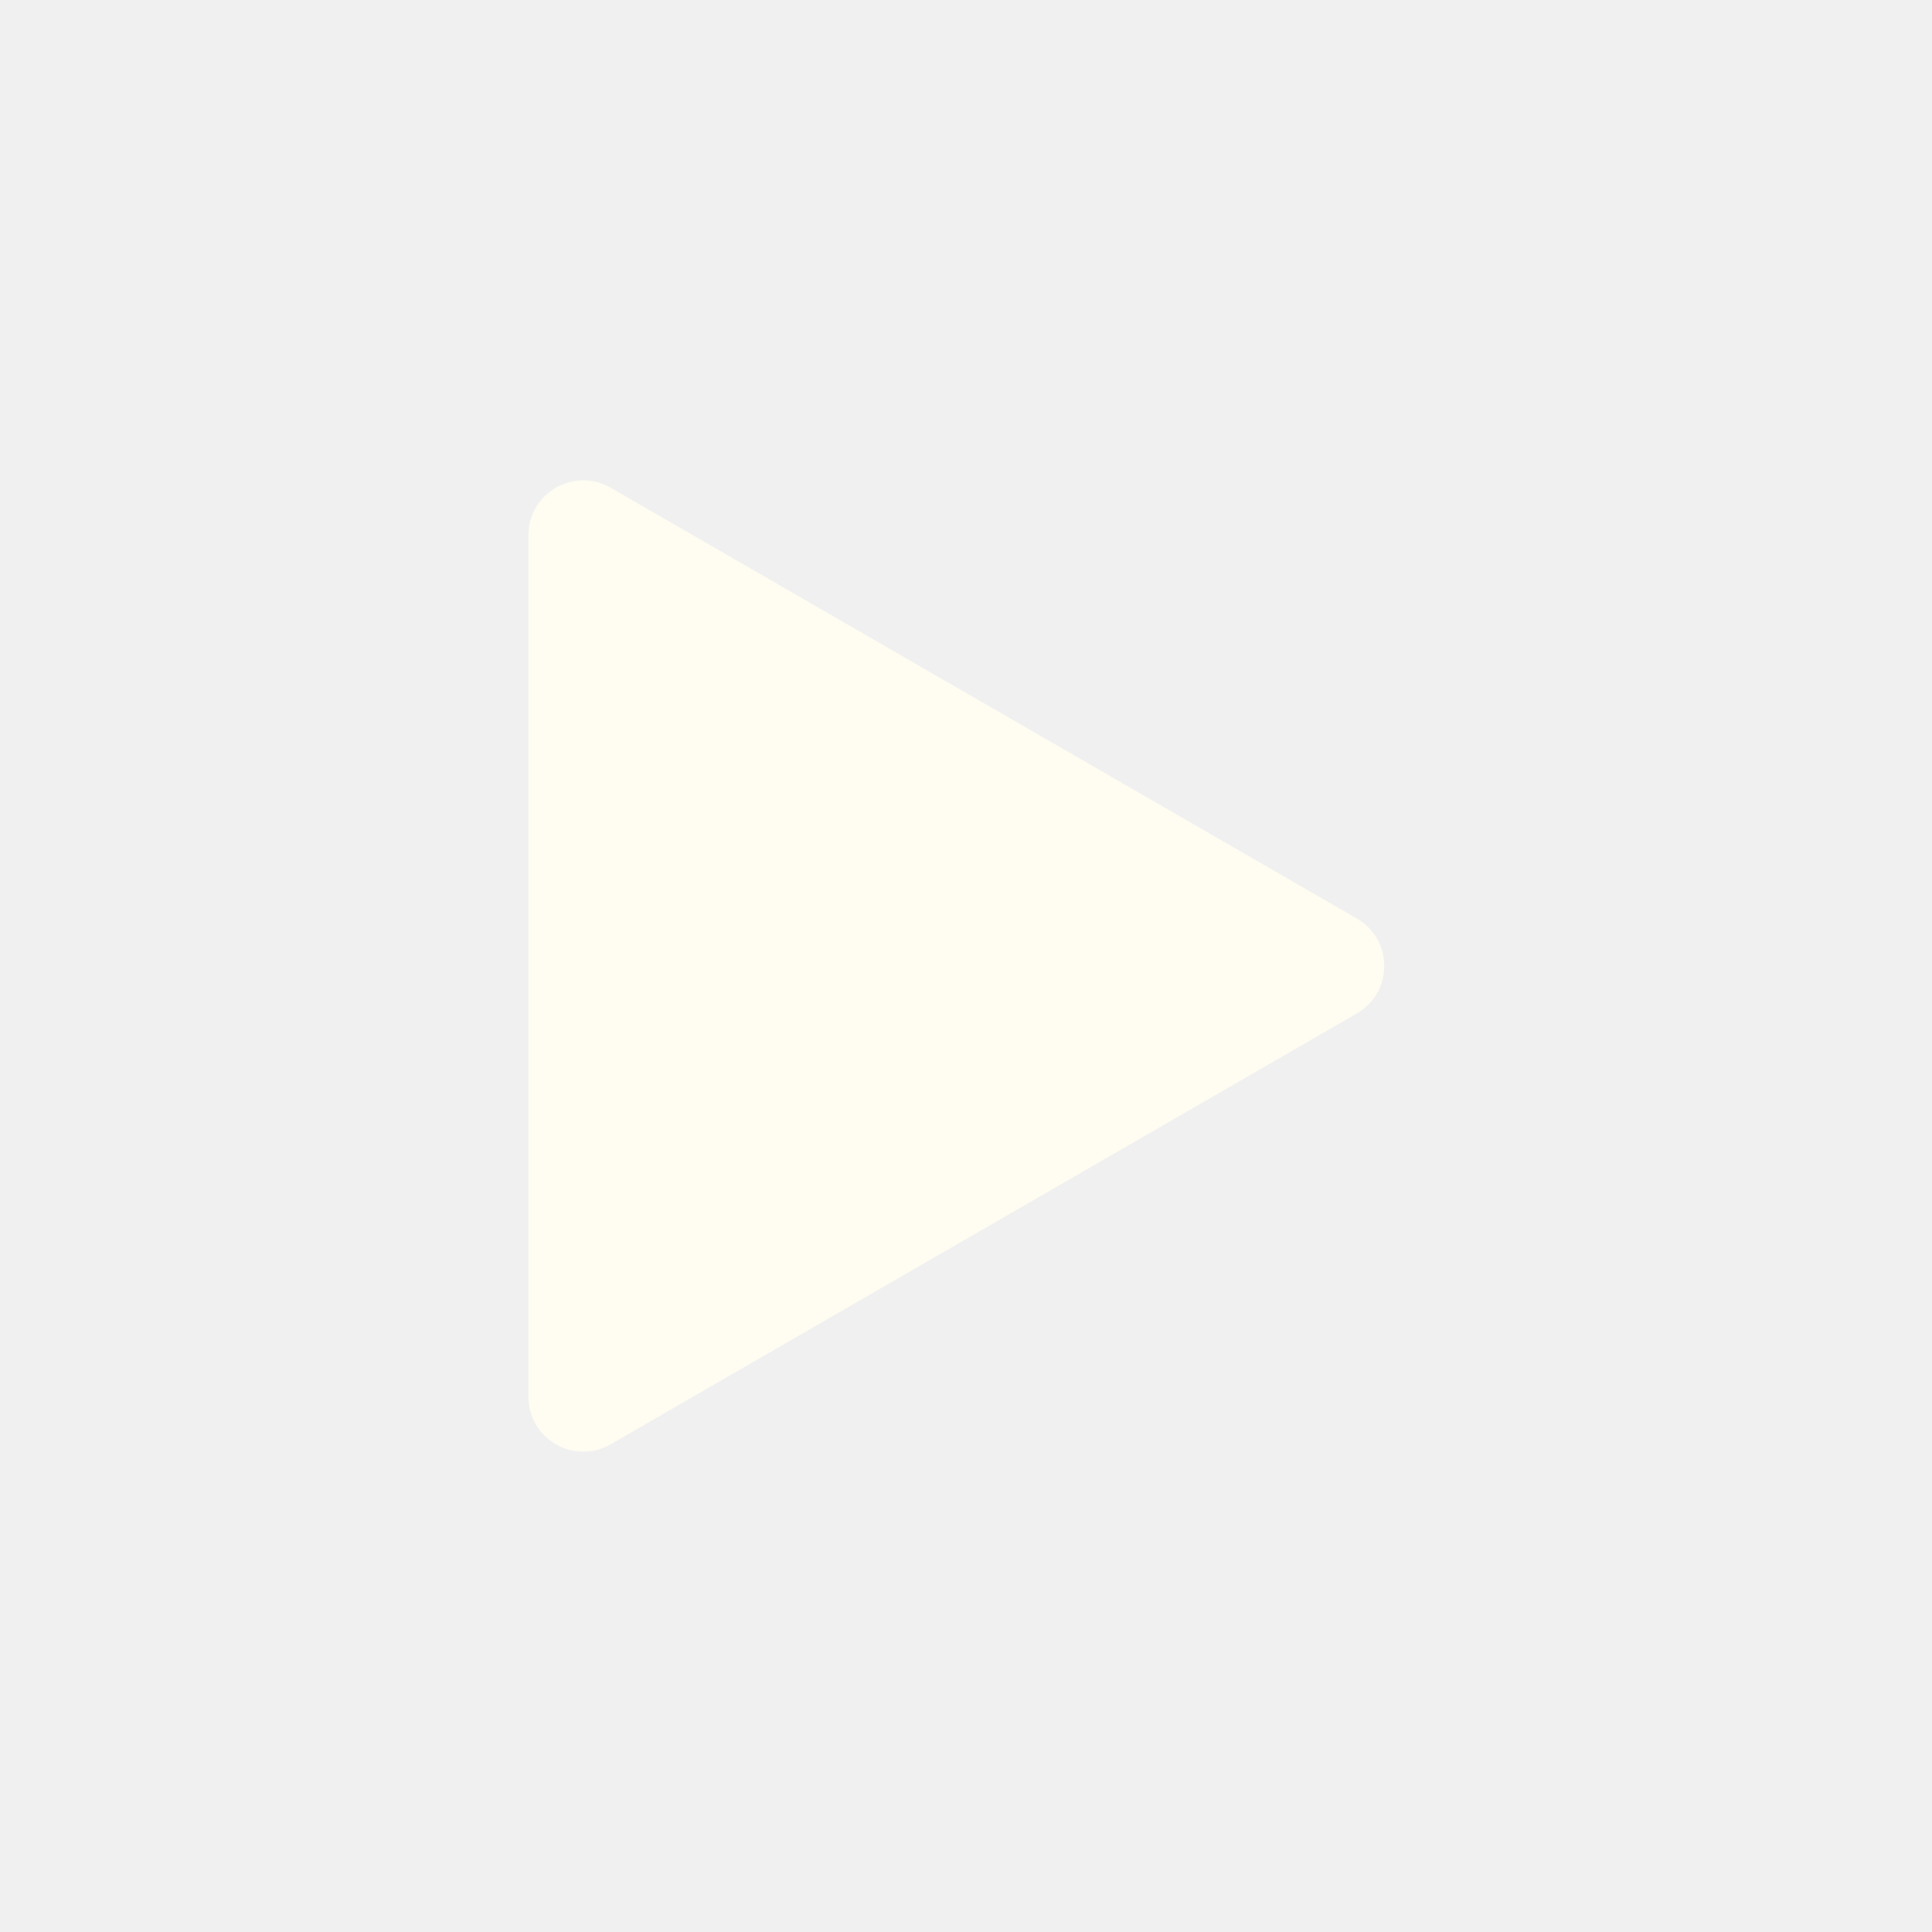
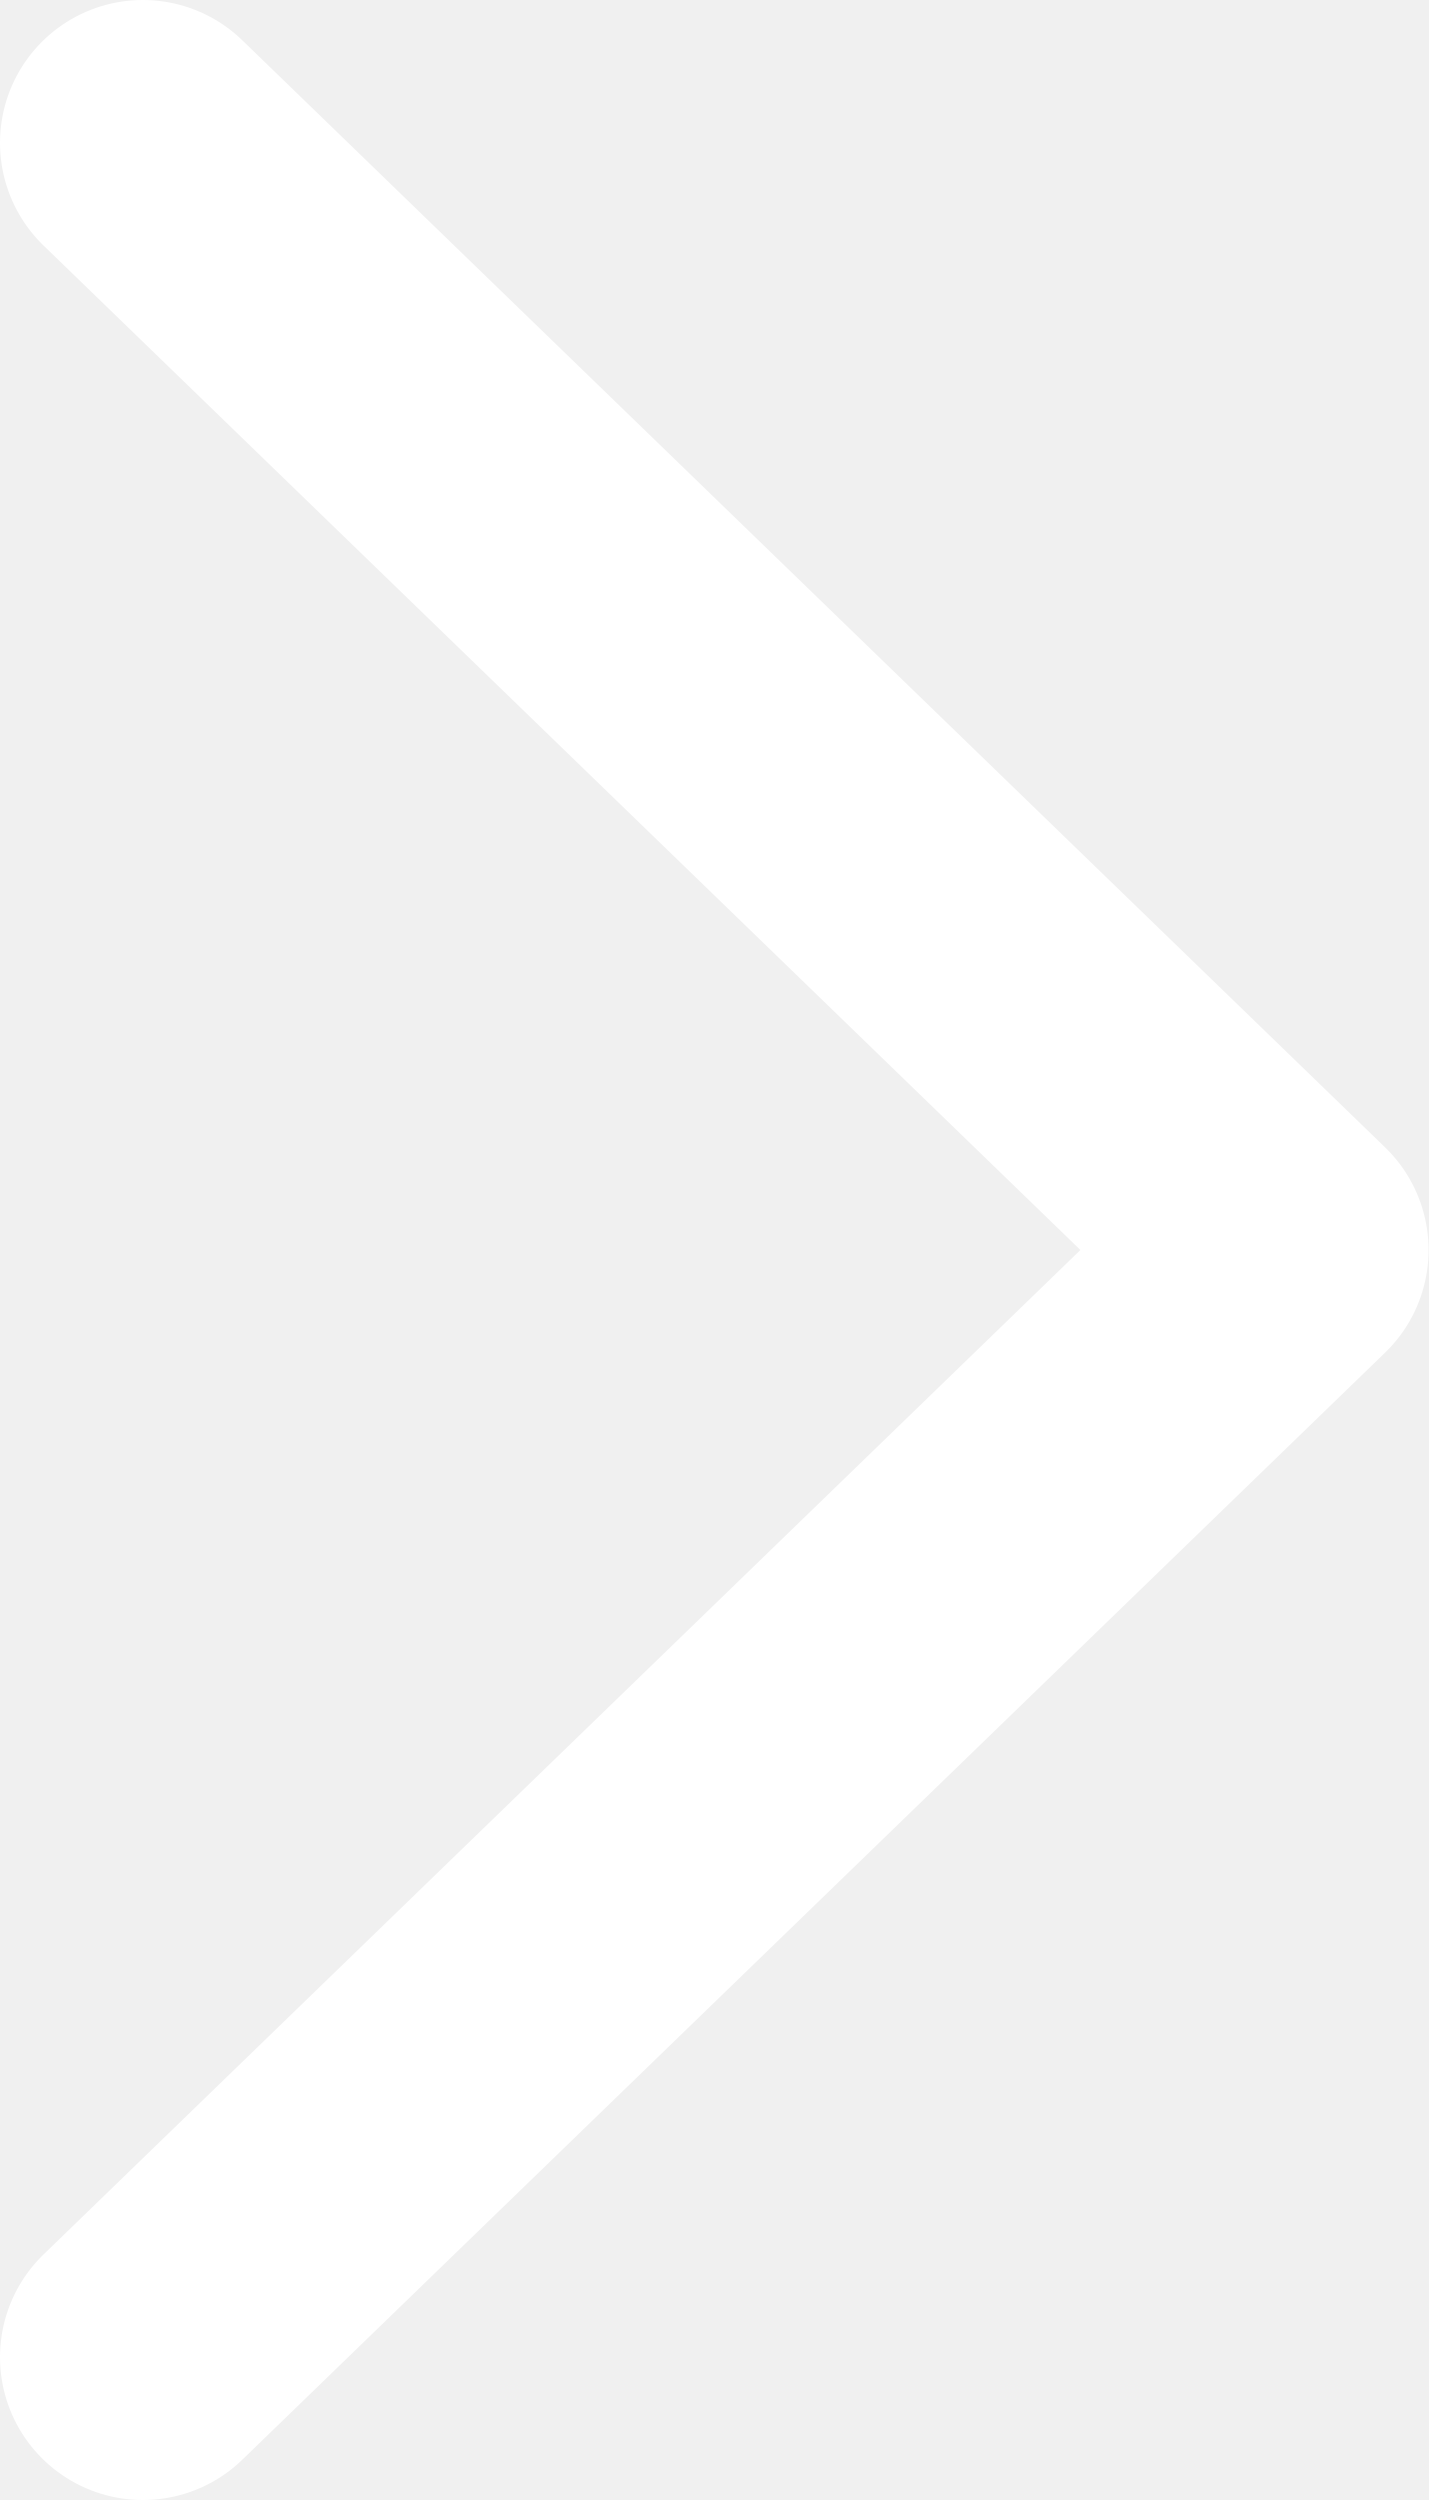
- <svg xmlns="http://www.w3.org/2000/svg" id="blue_copy" style="enable-background:#fffdf1" version="1.1" viewBox="0 0 100 100" xml:space="preserve">
-   <g id="Layer_4_copy">
-     <path d="M31.356,25.677l38.625,22.3c1.557,0.899,1.557,3.147,0,4.046l-38.625,22.3c-1.557,0.899-3.504-0.225-3.504-2.023V27.7   C27.852,25.902,29.798,24.778,31.356,25.677z" />
-     <path d="M69.981,47.977l-38.625-22.3c-0.233-0.134-0.474-0.21-0.716-0.259l37.341,21.559c1.557,0.899,1.557,3.147,0,4.046   l-38.625,22.3c-0.349,0.201-0.716,0.288-1.078,0.301c0.656,0.938,1.961,1.343,3.078,0.699l38.625-22.3   C71.538,51.124,71.538,48.876,69.981,47.977z" />
-     <path d="M31.356,25.677l38.625,22.3c1.557,0.899,1.557,3.147,0,4.046   l-38.625,22.3c-1.557,0.899-3.504-0.225-3.504-2.023V27.7C27.852,25.902,29.798,24.778,31.356,25.677z" style="fill:#fffdf1;stroke:#fffdf1;stroke-miterlimit:10;" />
-   </g>
+ <svg xmlns="http://www.w3.org/2000/svg" width="20" height="35" viewBox="0 0 20 35" fill="none">
+   <path id="Vector 8" d="M2 2L18 17.5L2 33" stroke="white" stroke-width="4" stroke-linecap="round" stroke-linejoin="round" />
</svg>
